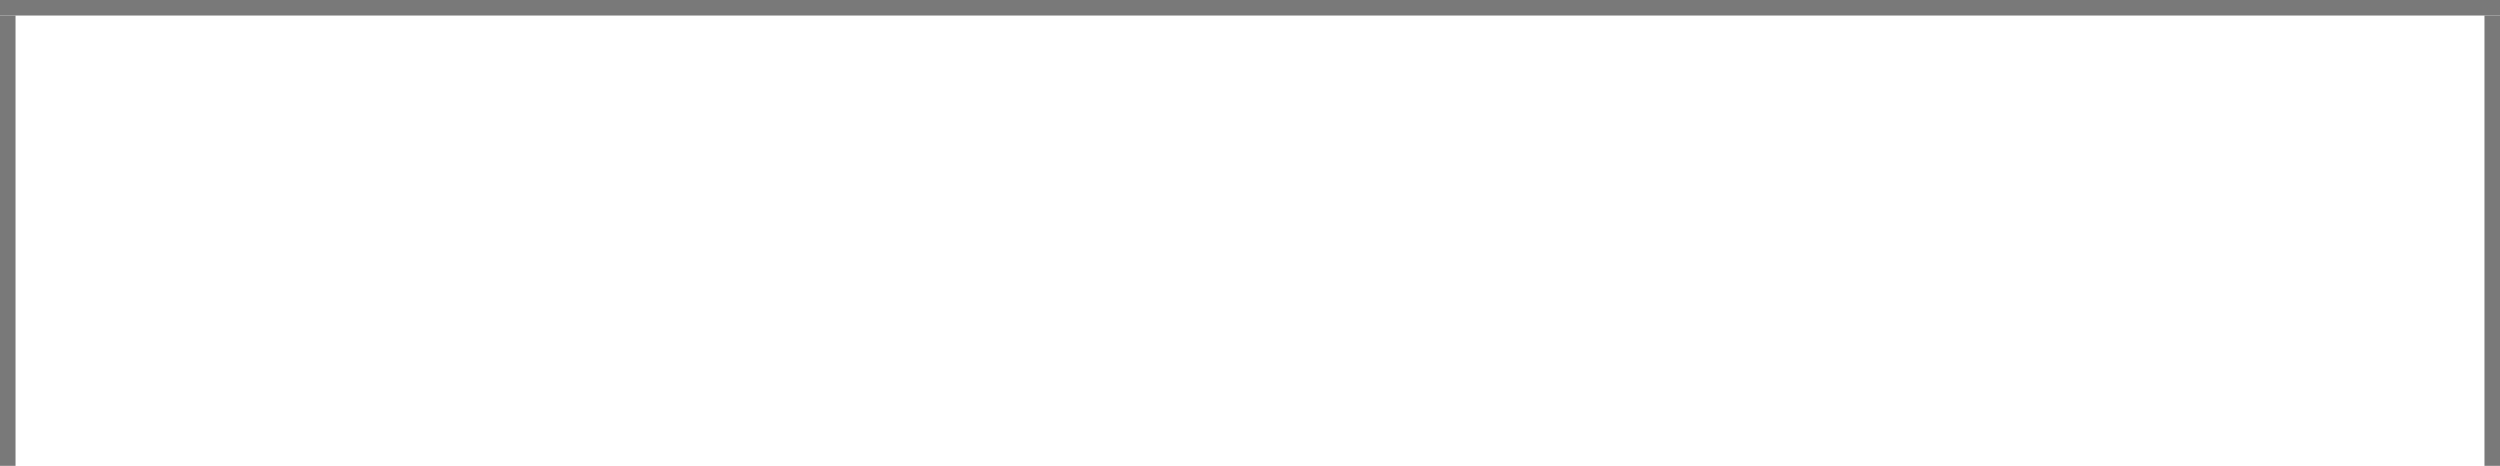
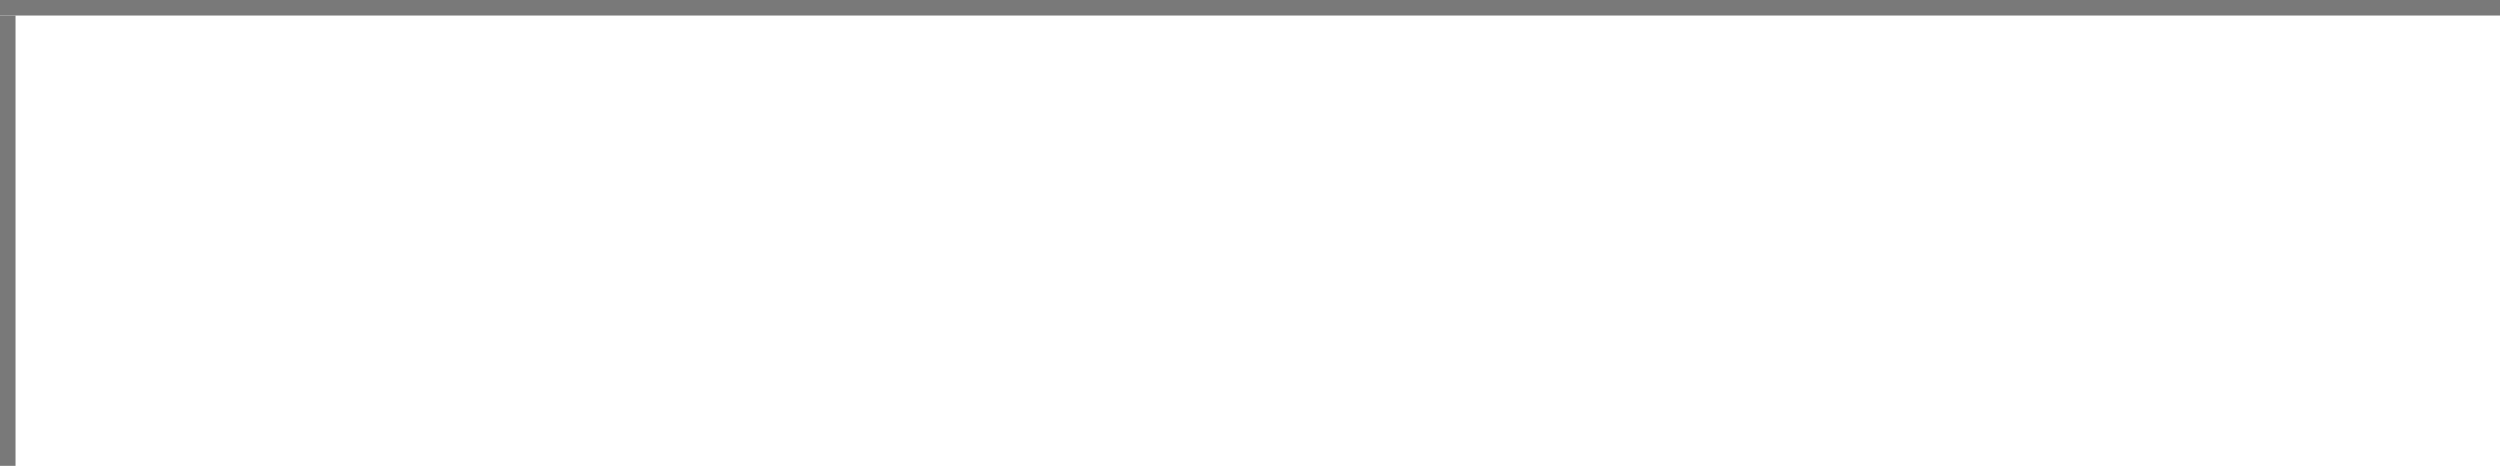
- <svg xmlns="http://www.w3.org/2000/svg" version="1.1" width="161px" height="30px" viewBox="483 30 161 30">
-   <path d="M 1 1  L 160 1  L 160 30  L 1 30  L 1 1  Z " fill-rule="nonzero" fill="rgba(255, 255, 255, 1)" stroke="none" transform="matrix(1 0 0 1 483 30 )" class="fill" />
-   <path d="M 0.5 1  L 0.5 30  " stroke-width="1" stroke-dasharray="0" stroke="rgba(121, 121, 121, 1)" fill="none" transform="matrix(1 0 0 1 483 30 )" class="stroke" />
-   <path d="M 0 0.5  L 161 0.5  " stroke-width="1" stroke-dasharray="0" stroke="rgba(121, 121, 121, 1)" fill="none" transform="matrix(1 0 0 1 483 30 )" class="stroke" />
-   <path d="M 160.5 1  L 160.5 30  " stroke-width="1" stroke-dasharray="0" stroke="rgba(121, 121, 121, 1)" fill="none" transform="matrix(1 0 0 1 483 30 )" class="stroke" />
+ <svg xmlns="http://www.w3.org/2000/svg" version="1.1" width="161px" height="30px" viewBox="161 30 161 30">
+   <path d="M 1 1  L 161 1  L 161 30  L 1 30  L 1 1  Z " fill-rule="nonzero" fill="rgba(255, 255, 255, 1)" stroke="none" transform="matrix(1 0 0 1 161 30 )" class="fill" />
+   <path d="M 0.5 1  L 0.5 30  " stroke-width="1" stroke-dasharray="0" stroke="rgba(121, 121, 121, 1)" fill="none" transform="matrix(1 0 0 1 161 30 )" class="stroke" />
+   <path d="M 0 0.5  L 161 0.5  " stroke-width="1" stroke-dasharray="0" stroke="rgba(121, 121, 121, 1)" fill="none" transform="matrix(1 0 0 1 161 30 )" class="stroke" />
</svg>
